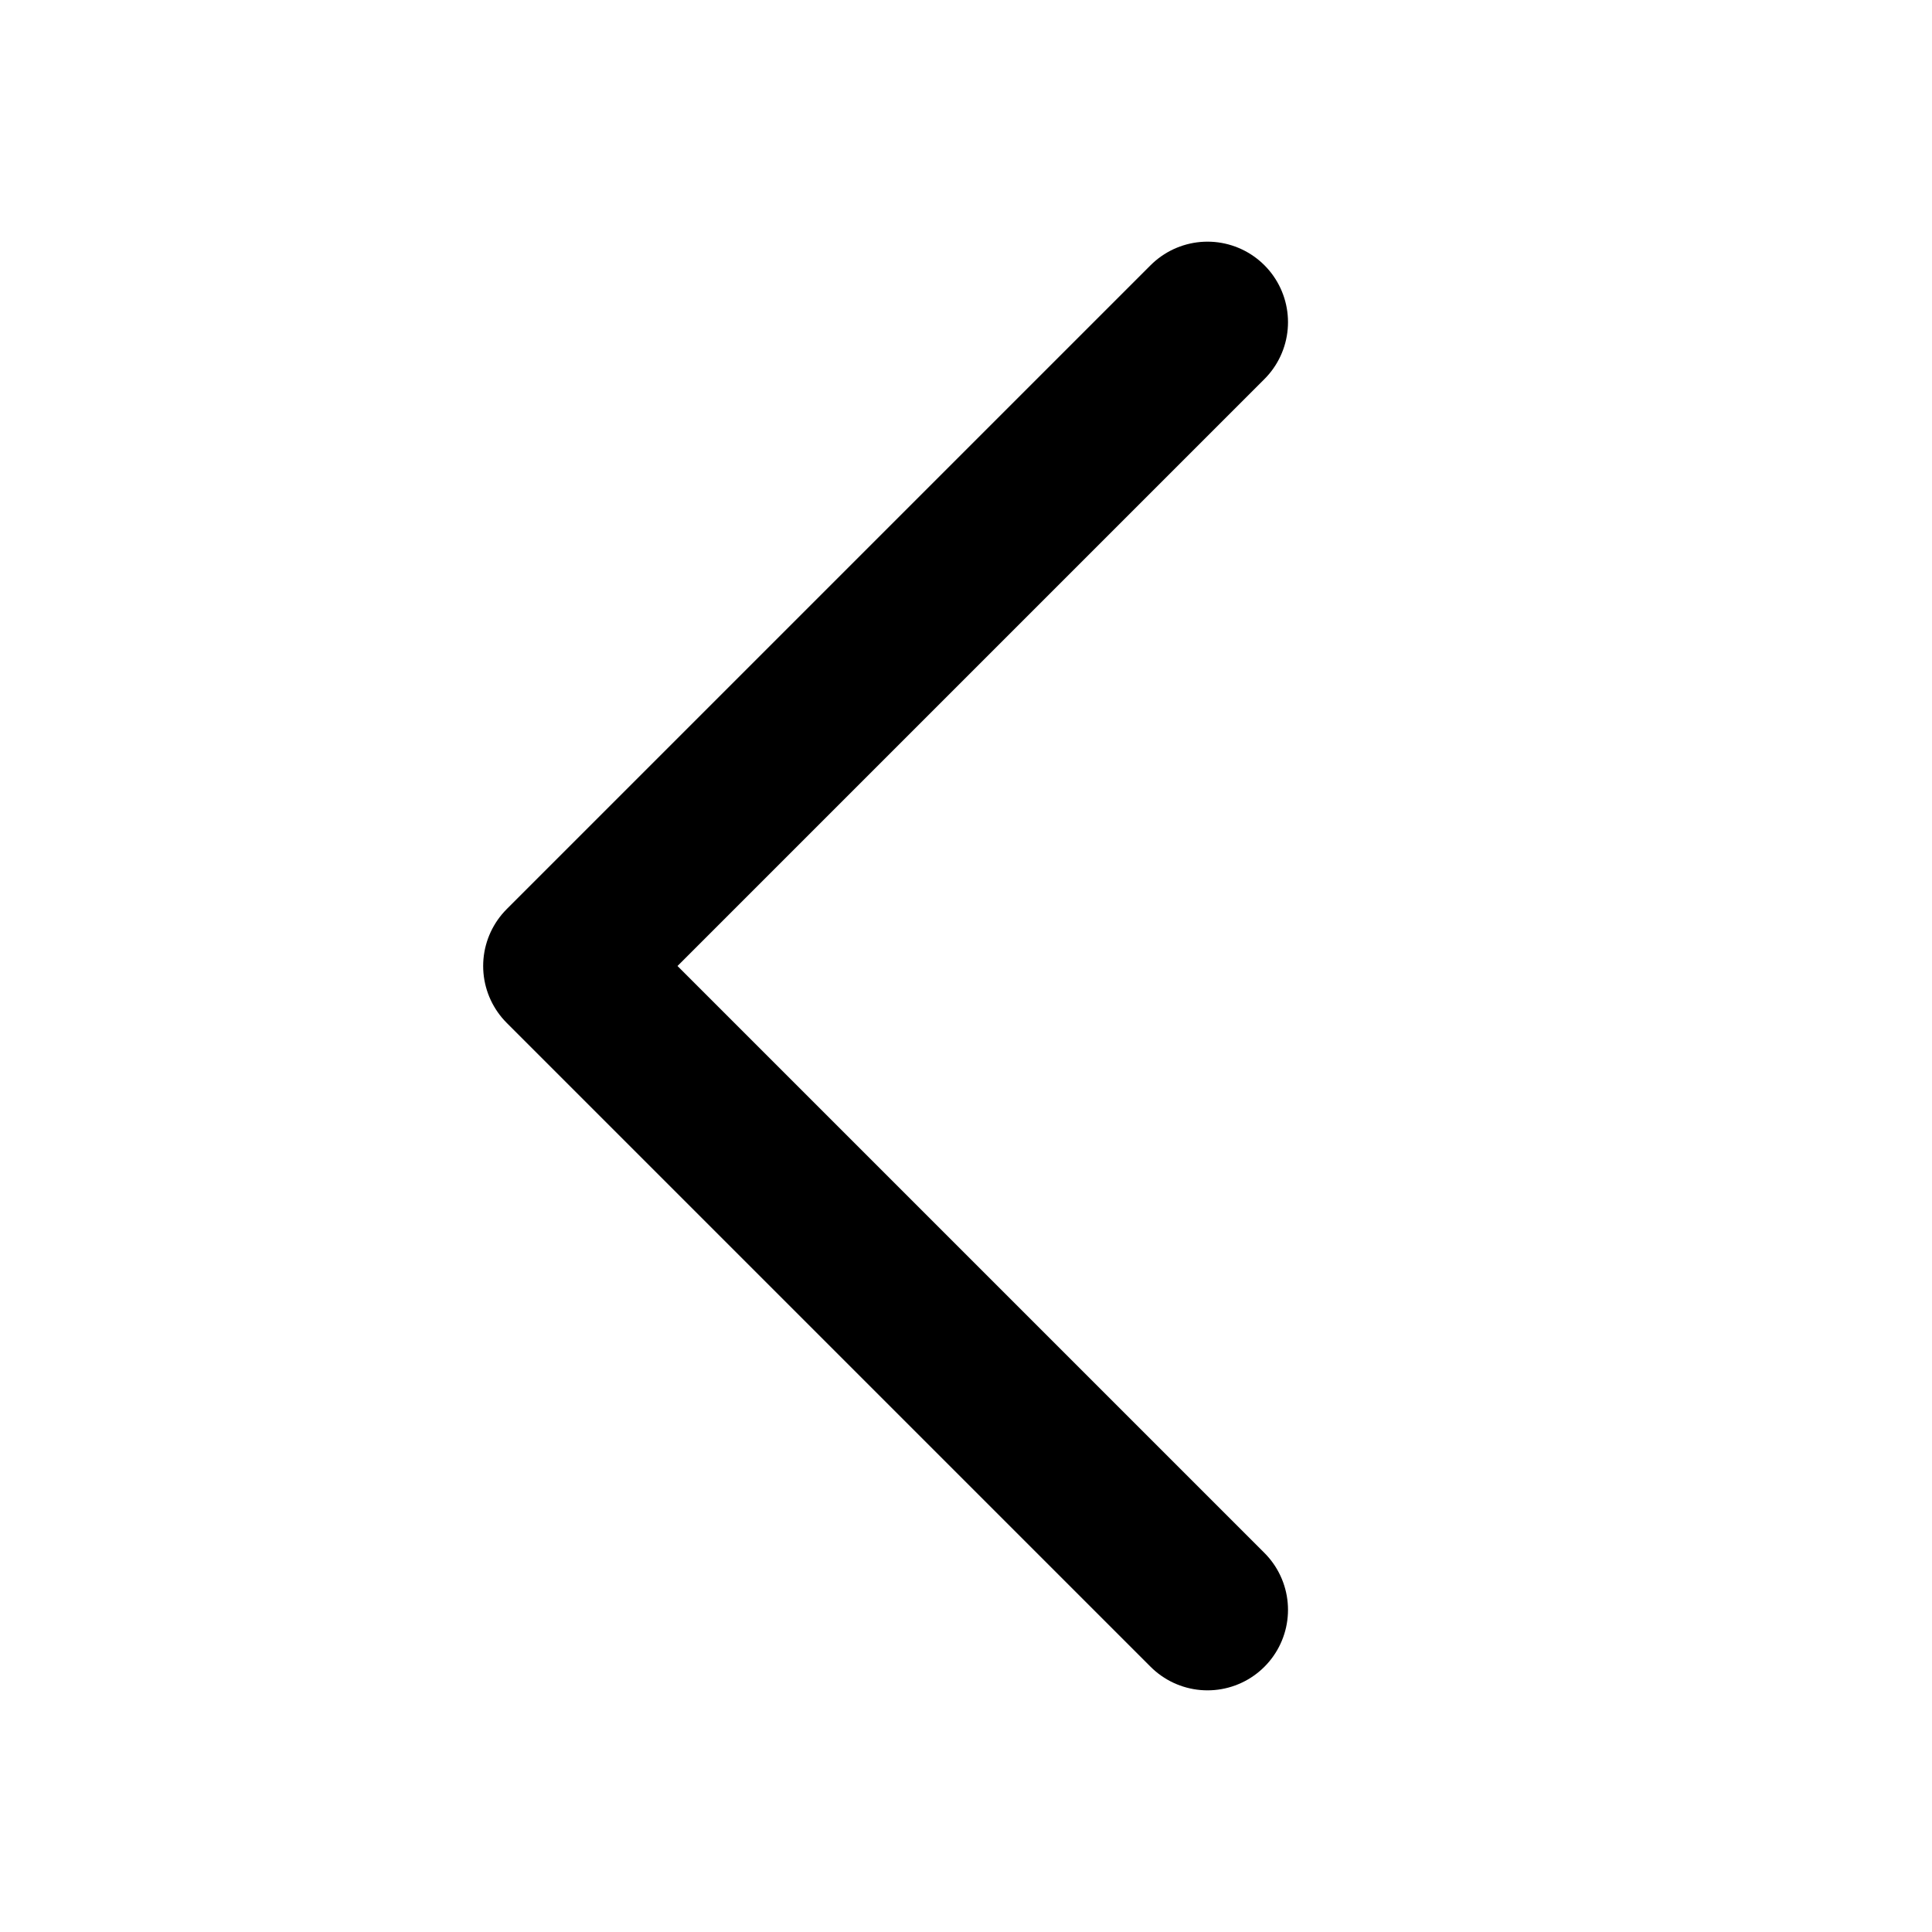
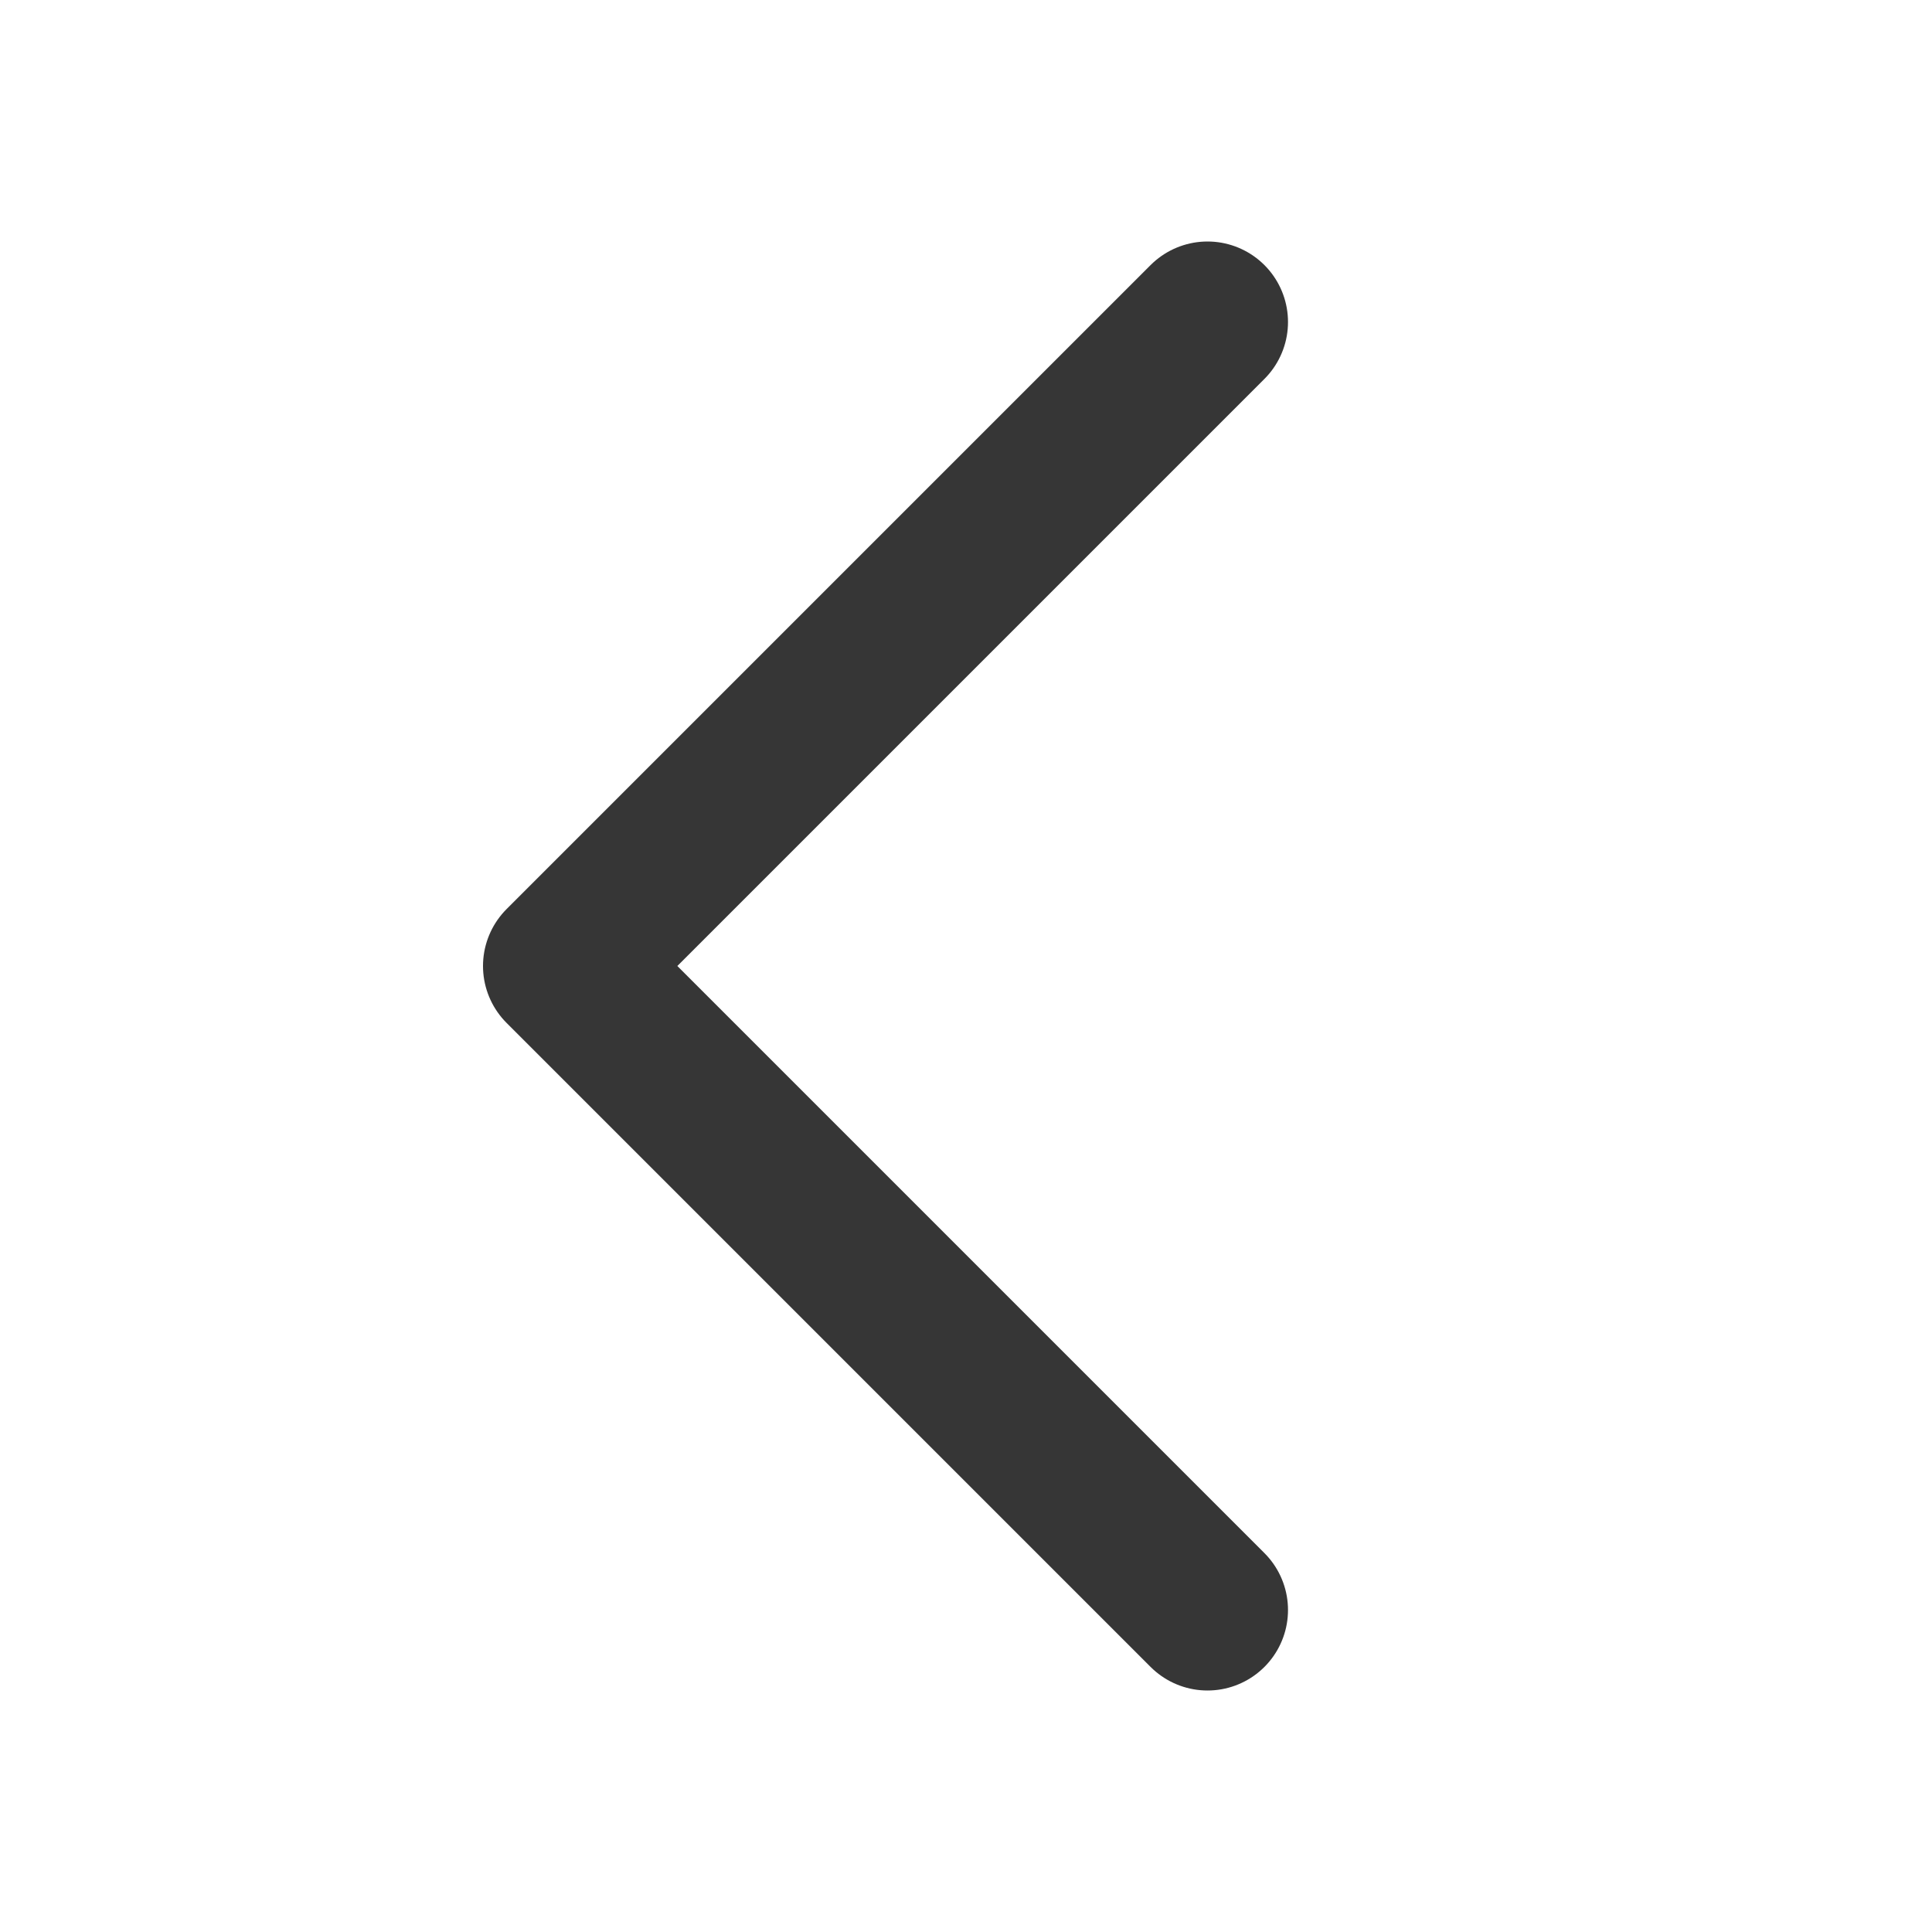
- <svg xmlns="http://www.w3.org/2000/svg" width="16px" height="16px" viewBox="0 0 16 16" version="1.1">
-   <g id="surface1">
-     <path style="fill:none;stroke-width:2;stroke-linecap:round;stroke-linejoin:round;stroke:rgb(0%,0%,0%);stroke-opacity:1;stroke-miterlimit:4;" d="M 15 4.002 L 7.002 12 L 15 19.998 " transform="matrix(0.666667,0,0,0.666667,0,0)" />
+ <svg xmlns="http://www.w3.org/2000/svg" width="16" height="16" version="1.1">
+   <g class="layer">
+     <g id="surface1">
+       <path d="m15,4l-8,8l8,8" fill="none" id="svg_1" stroke="#363636" stroke-linecap="round" stroke-linejoin="round" stroke-miterlimit="4" stroke-width="2" transform="matrix(0.666667,0,0,0.666667,0,0)" />
+     </g>
  </g>
</svg>
